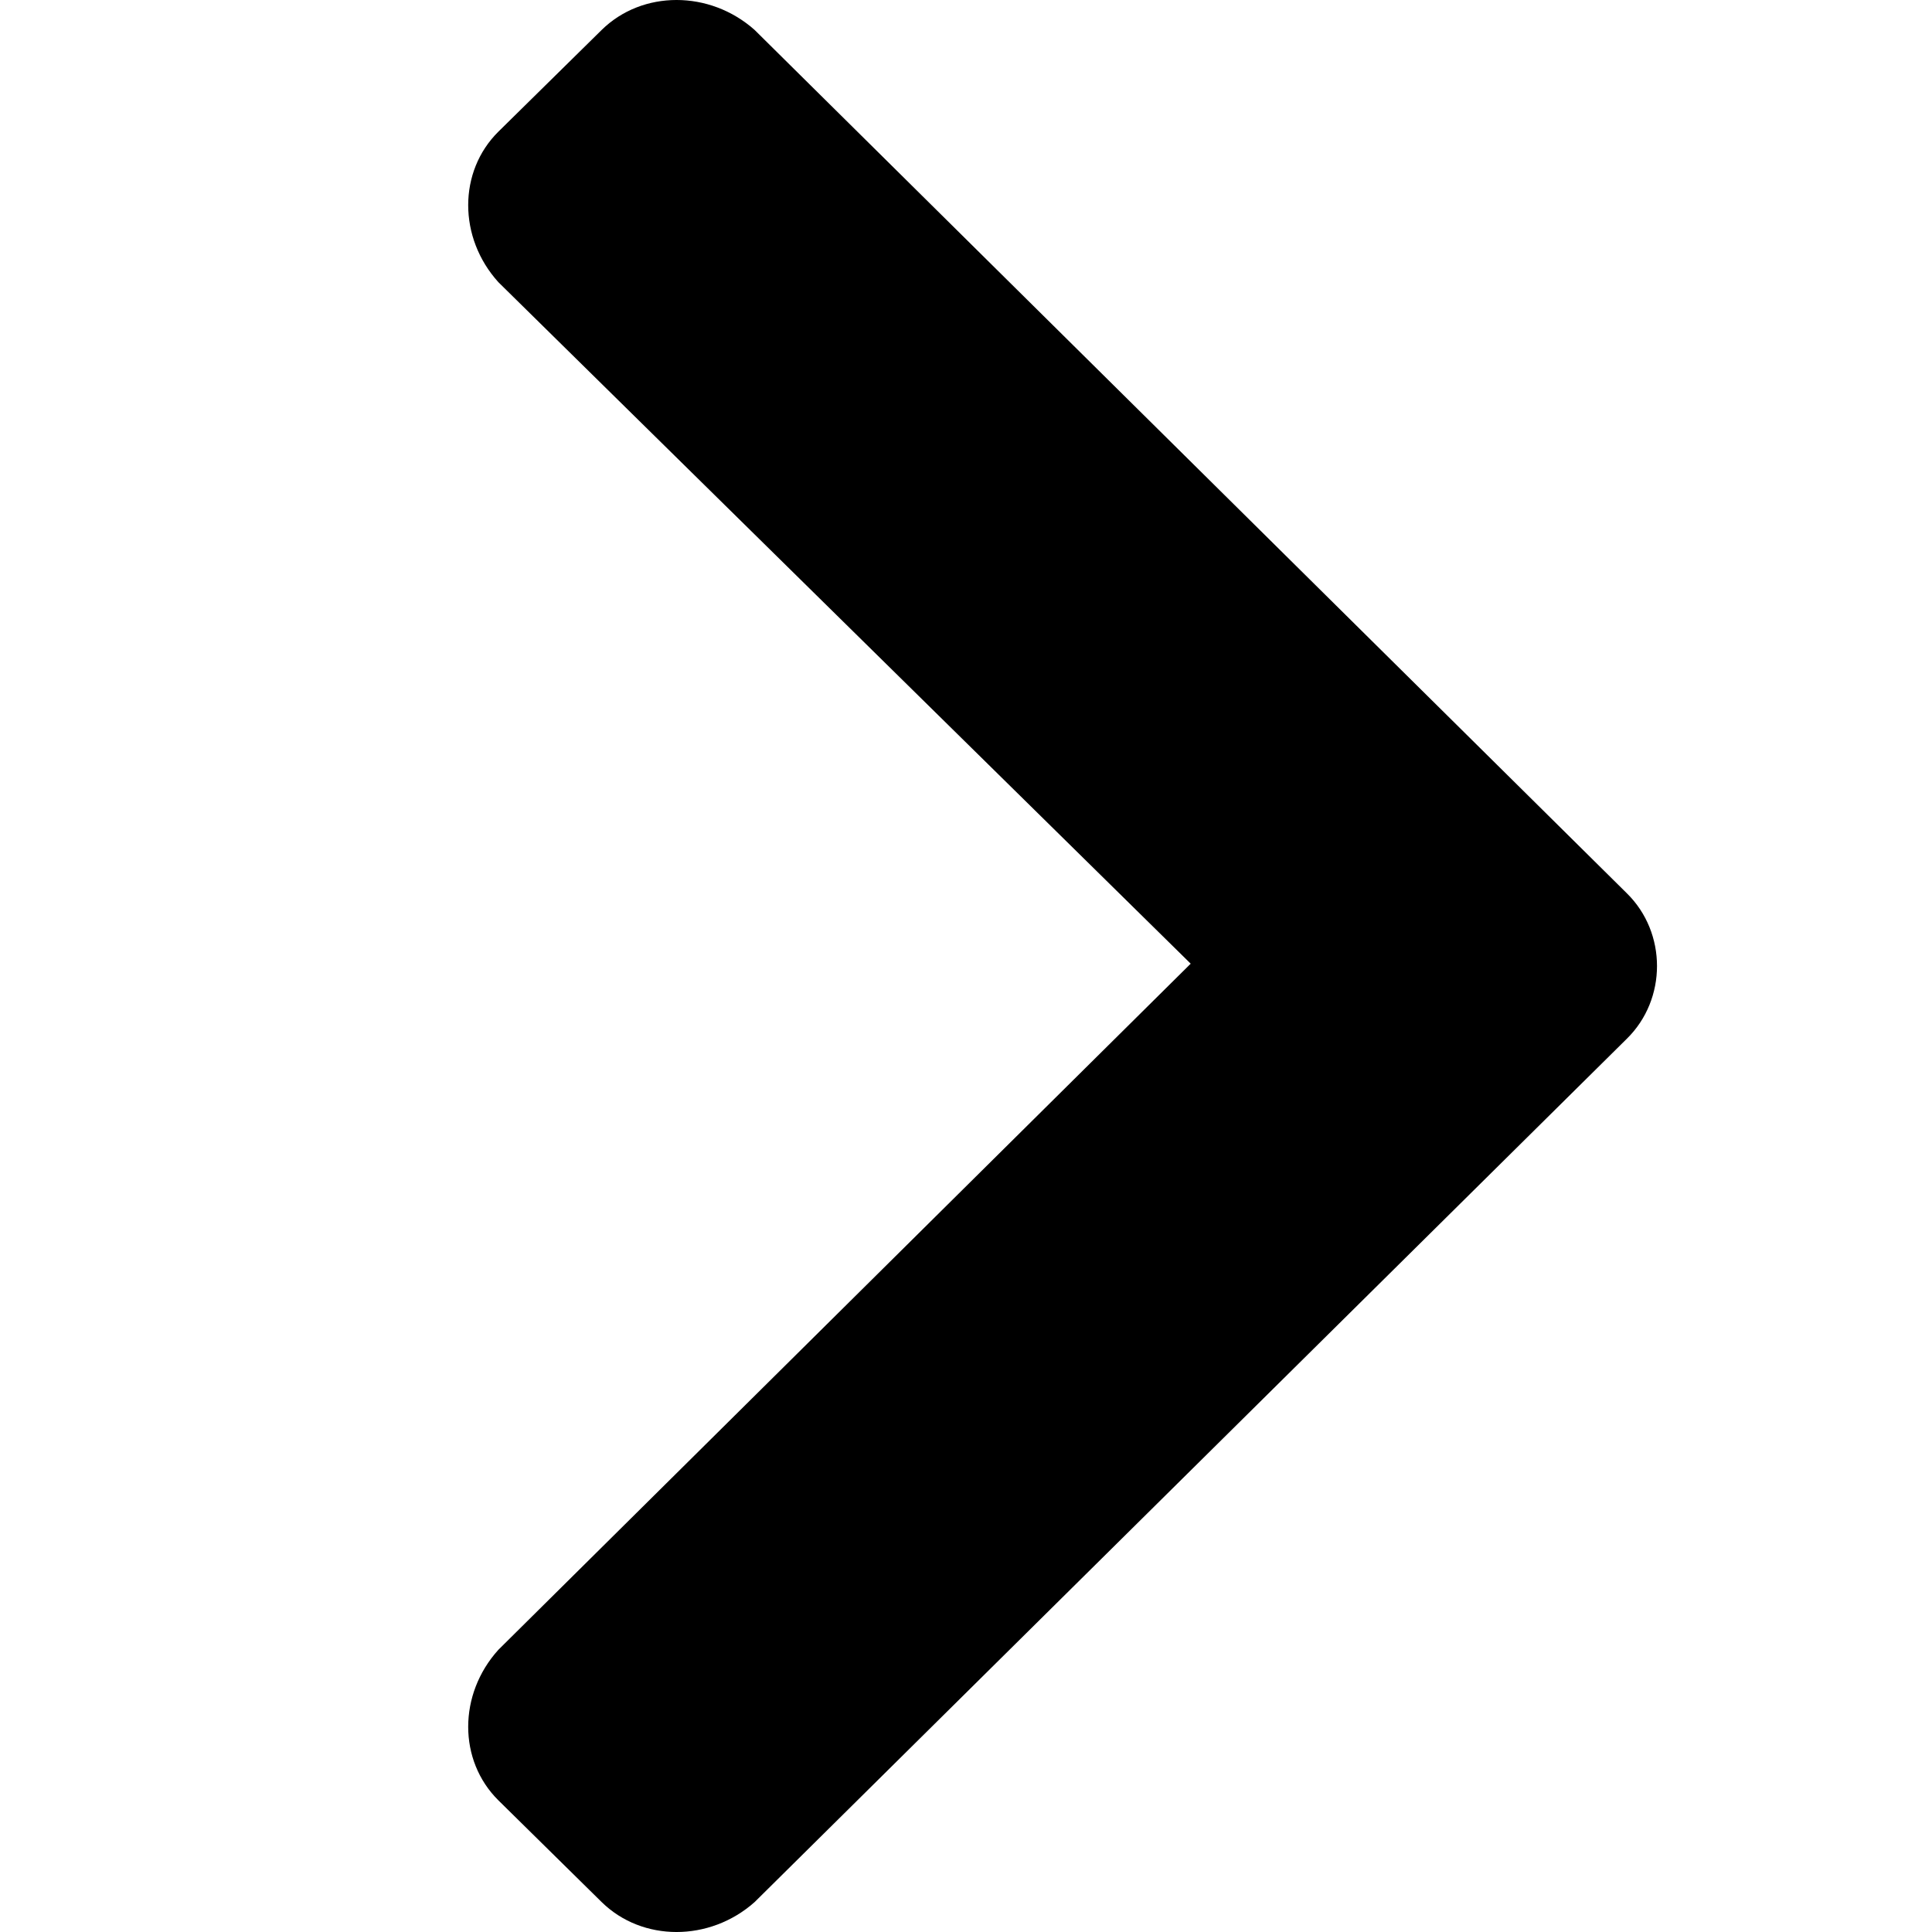
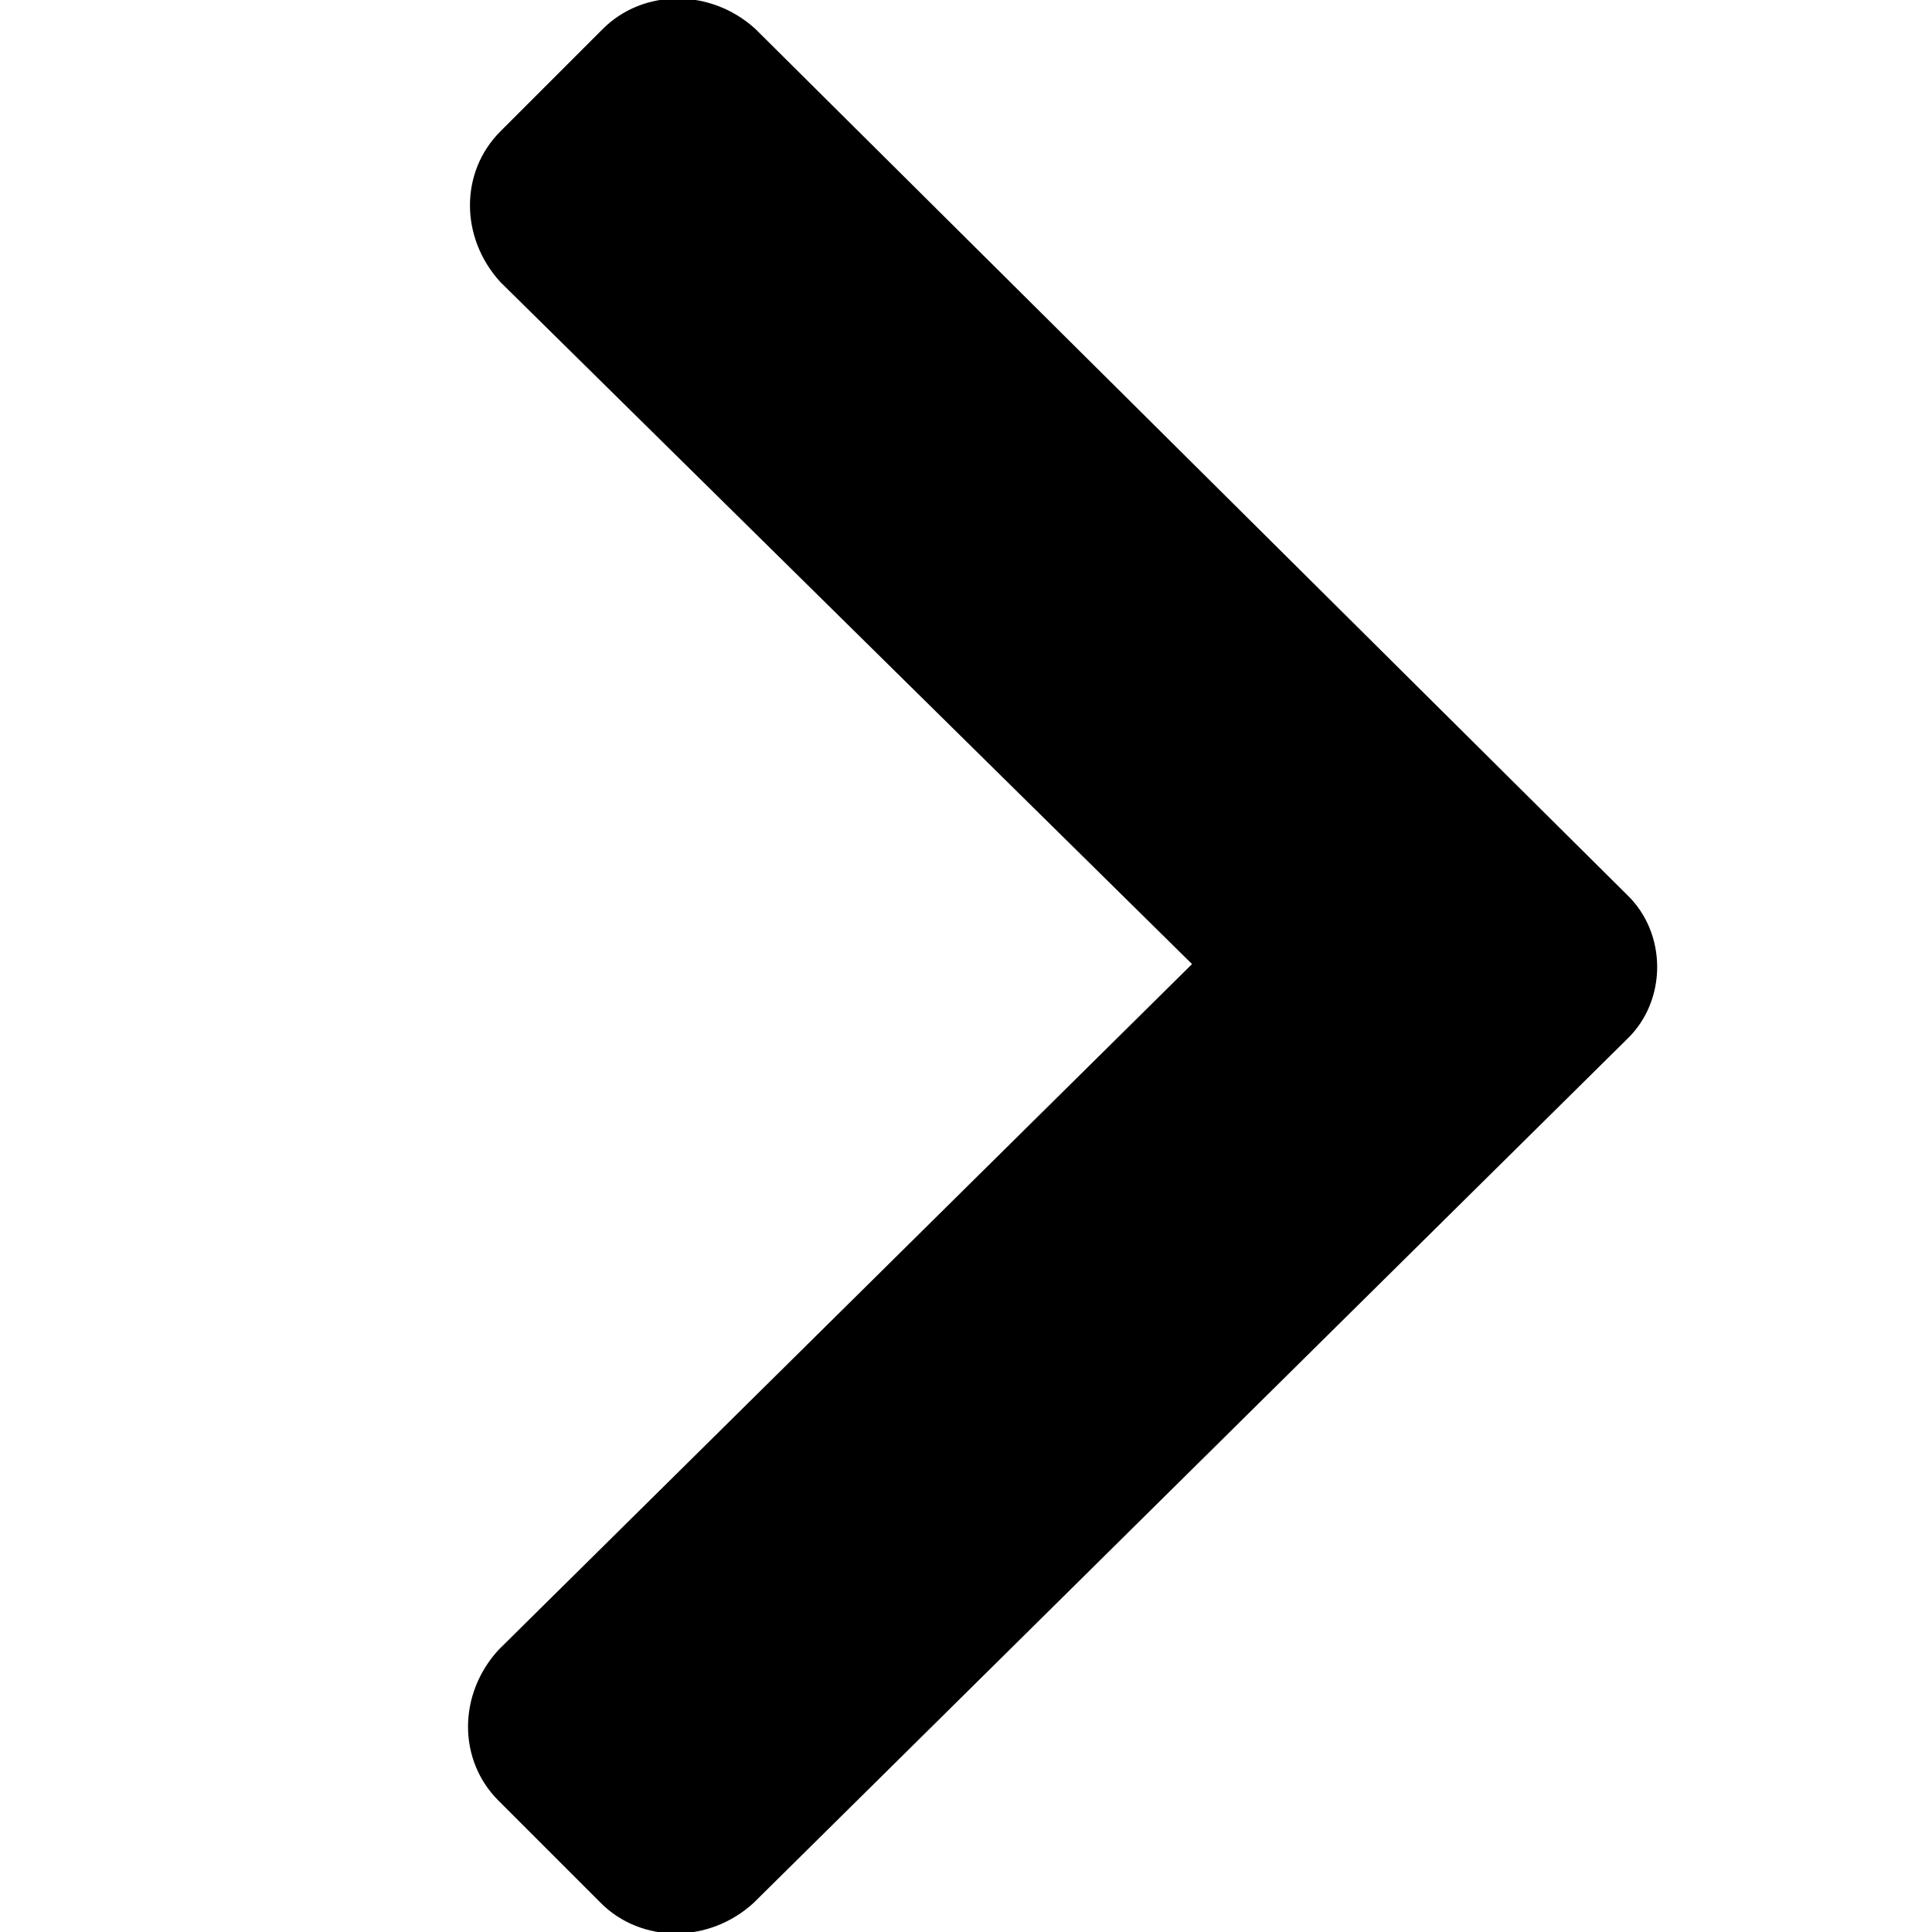
- <svg xmlns="http://www.w3.org/2000/svg" version="1.1" id="Layer_1" x="0px" y="0px" width="100px" height="100px" viewBox="0 0 100 100" enable-background="new 0 0 100 100" xml:space="preserve">
-   <path d="M84.204,53.766c2.083-2.043,2.083-5.488,0-7.531L39.056,1.547c-2.323-2.063-5.809-2.063-7.911,0l-5.349,5.268  c-2.083,2.062-2.083,5.488,0,7.791L61.63,49.88L25.796,85.393c-2.083,2.304-2.083,5.729,0,7.792l5.349,5.269  c2.103,2.062,5.588,2.062,7.911,0L84.204,53.766z" />
+ <svg xmlns="http://www.w3.org/2000/svg" version="1.1" id="Layer_1" x="0px" y="0px" viewBox="0 0 100 100" style="enable-background:new 0 0 100 100;" xml:space="preserve">
+   <path d="M84.2,53.8c2.1-2,2.1-5.5,0-7.5L39.1,1.5c-2.3-2.1-5.8-2.1-7.9,0l-5.3,5.3c-2.1,2.1-2.1,5.5,0,7.8l35.8,35.3L25.8,85.4  c-2.1,2.3-2.1,5.7,0,7.8l5.3,5.3c2.1,2.1,5.6,2.1,7.9,0L84.2,53.8z" />
</svg>
